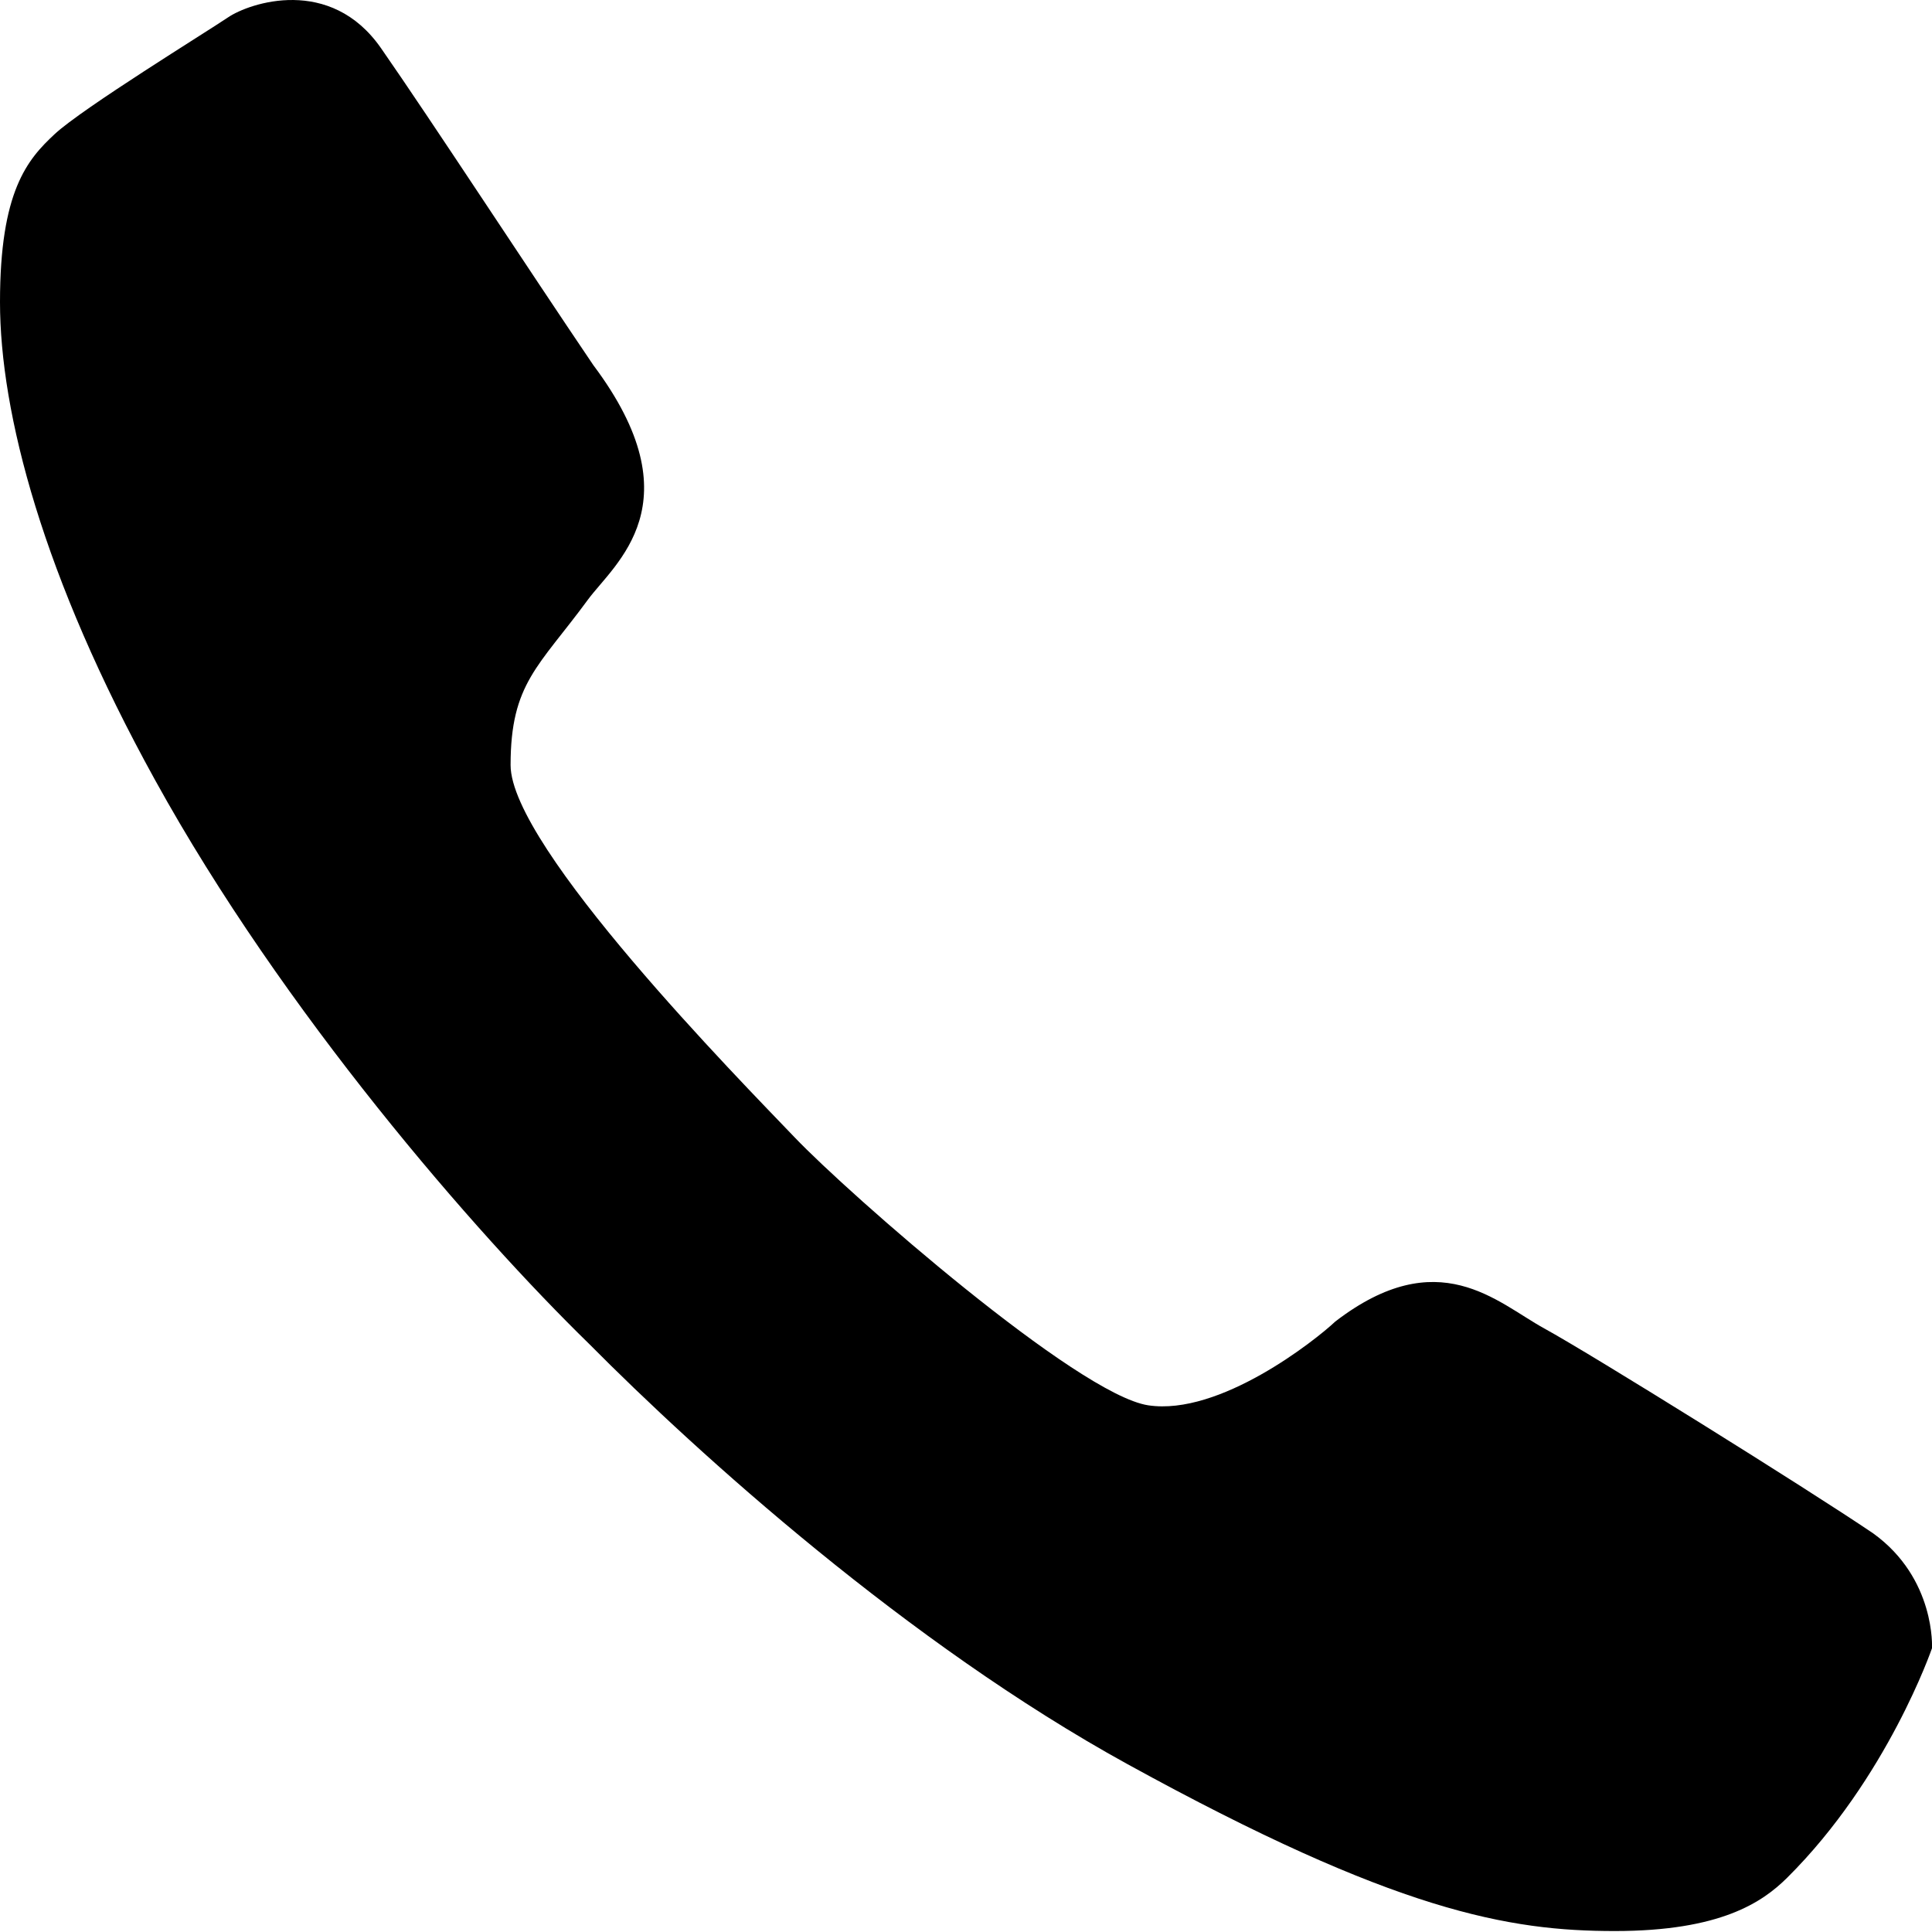
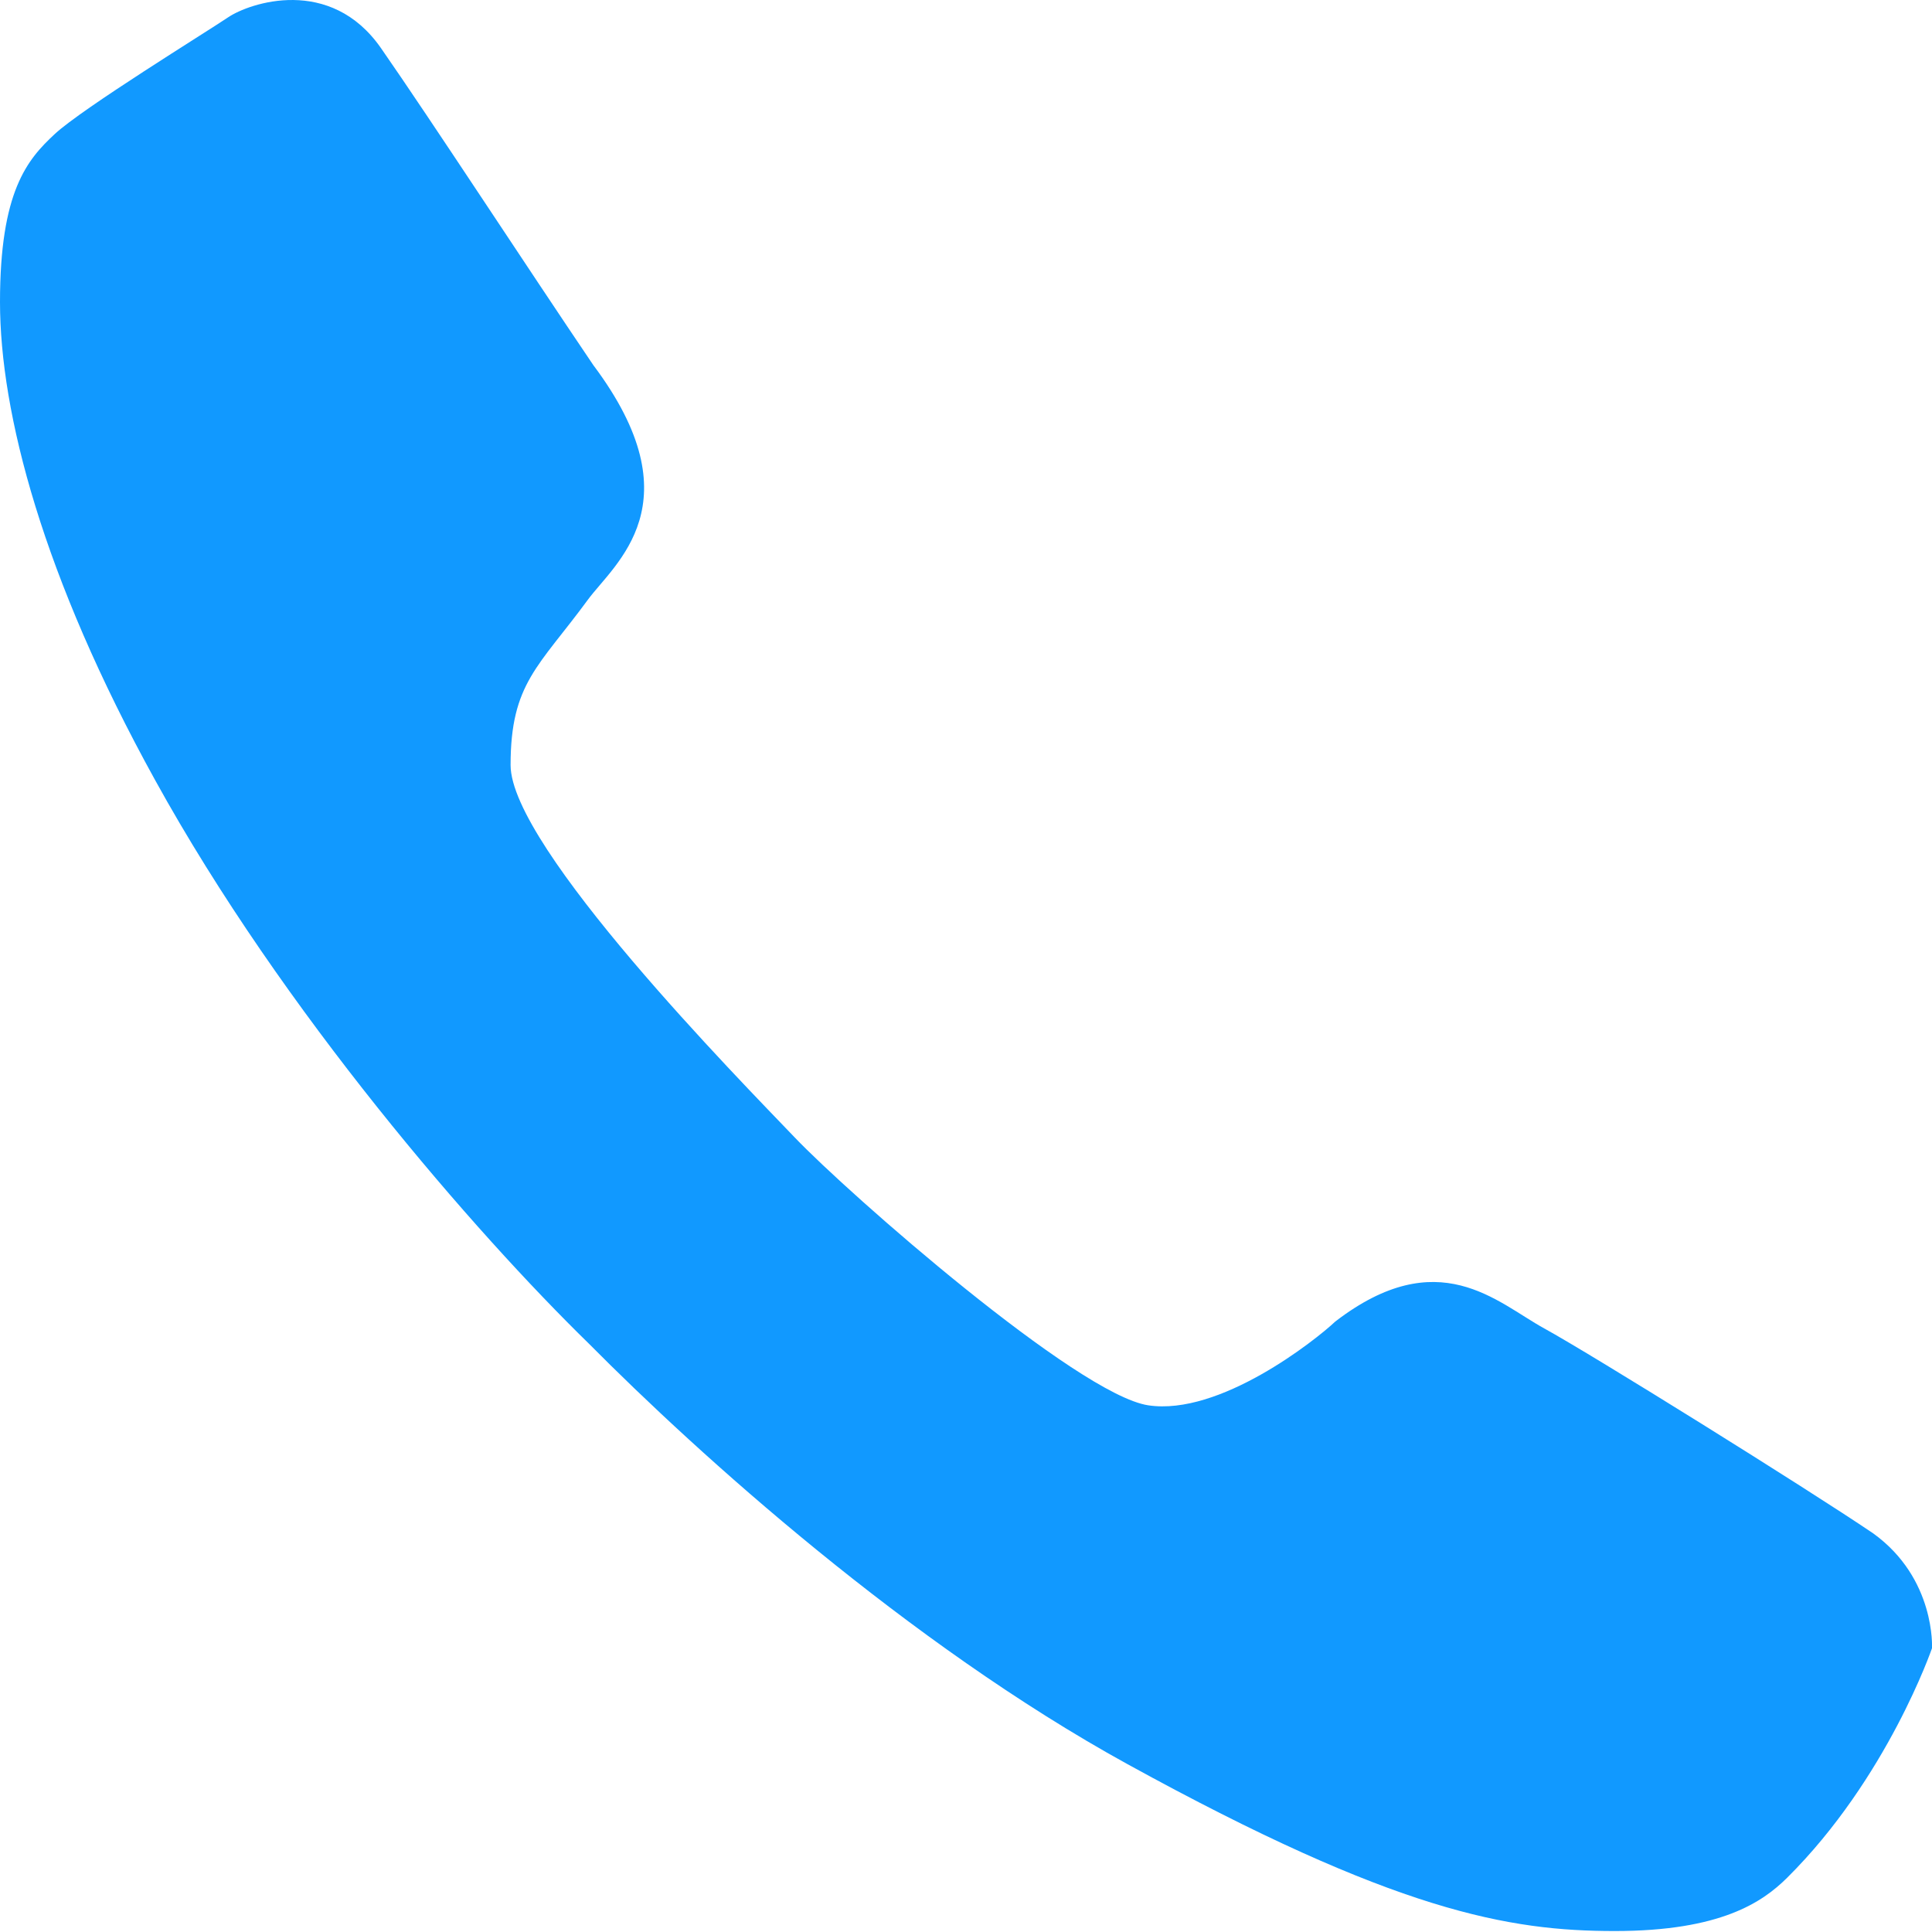
- <svg xmlns="http://www.w3.org/2000/svg" width="18px" height="18px" viewBox="0 0 18 18" version="1.1">
+ <svg xmlns="http://www.w3.org/2000/svg" fill="#1199FF" width="18px" height="18px" viewBox="0 0 18 18" version="1.1">
  <g transform="translate(-11, -11)">
    <path d="M12.444,18.266 C11.398,16.372 11,14.846 11,13.814 C11,12.783 11.253,12.487 11.511,12.248 C11.768,12.009 12.928,11.295 13.126,11.161 C13.323,11.028 14.077,10.769 14.55,11.449 C15.023,12.129 15.914,13.495 16.528,14.402 C17.492,15.687 16.724,16.251 16.476,16.589 C16.02,17.211 15.757,17.365 15.757,18.128 C15.757,18.892 17.893,21.063 18.404,21.597 C18.911,22.128 21.039,23.993 21.698,24.093 C22.363,24.193 23.252,23.49 23.441,23.312 C24.402,22.574 24.945,23.134 25.388,23.377 C25.831,23.62 27.832,24.866 28.452,25.286 C29.036,25.707 29,26.356 29,26.356 C29,26.356 28.584,27.568 27.65,28.495 C27.42,28.723 27.03,28.991 26.045,28.991 C25.06,28.991 24.007,28.812 21.506,27.437 C19.46,26.312 17.509,24.55 16.487,23.519 C15.43,22.488 13.637,20.43 12.444,18.266 Z" />
  </g>
</svg>
